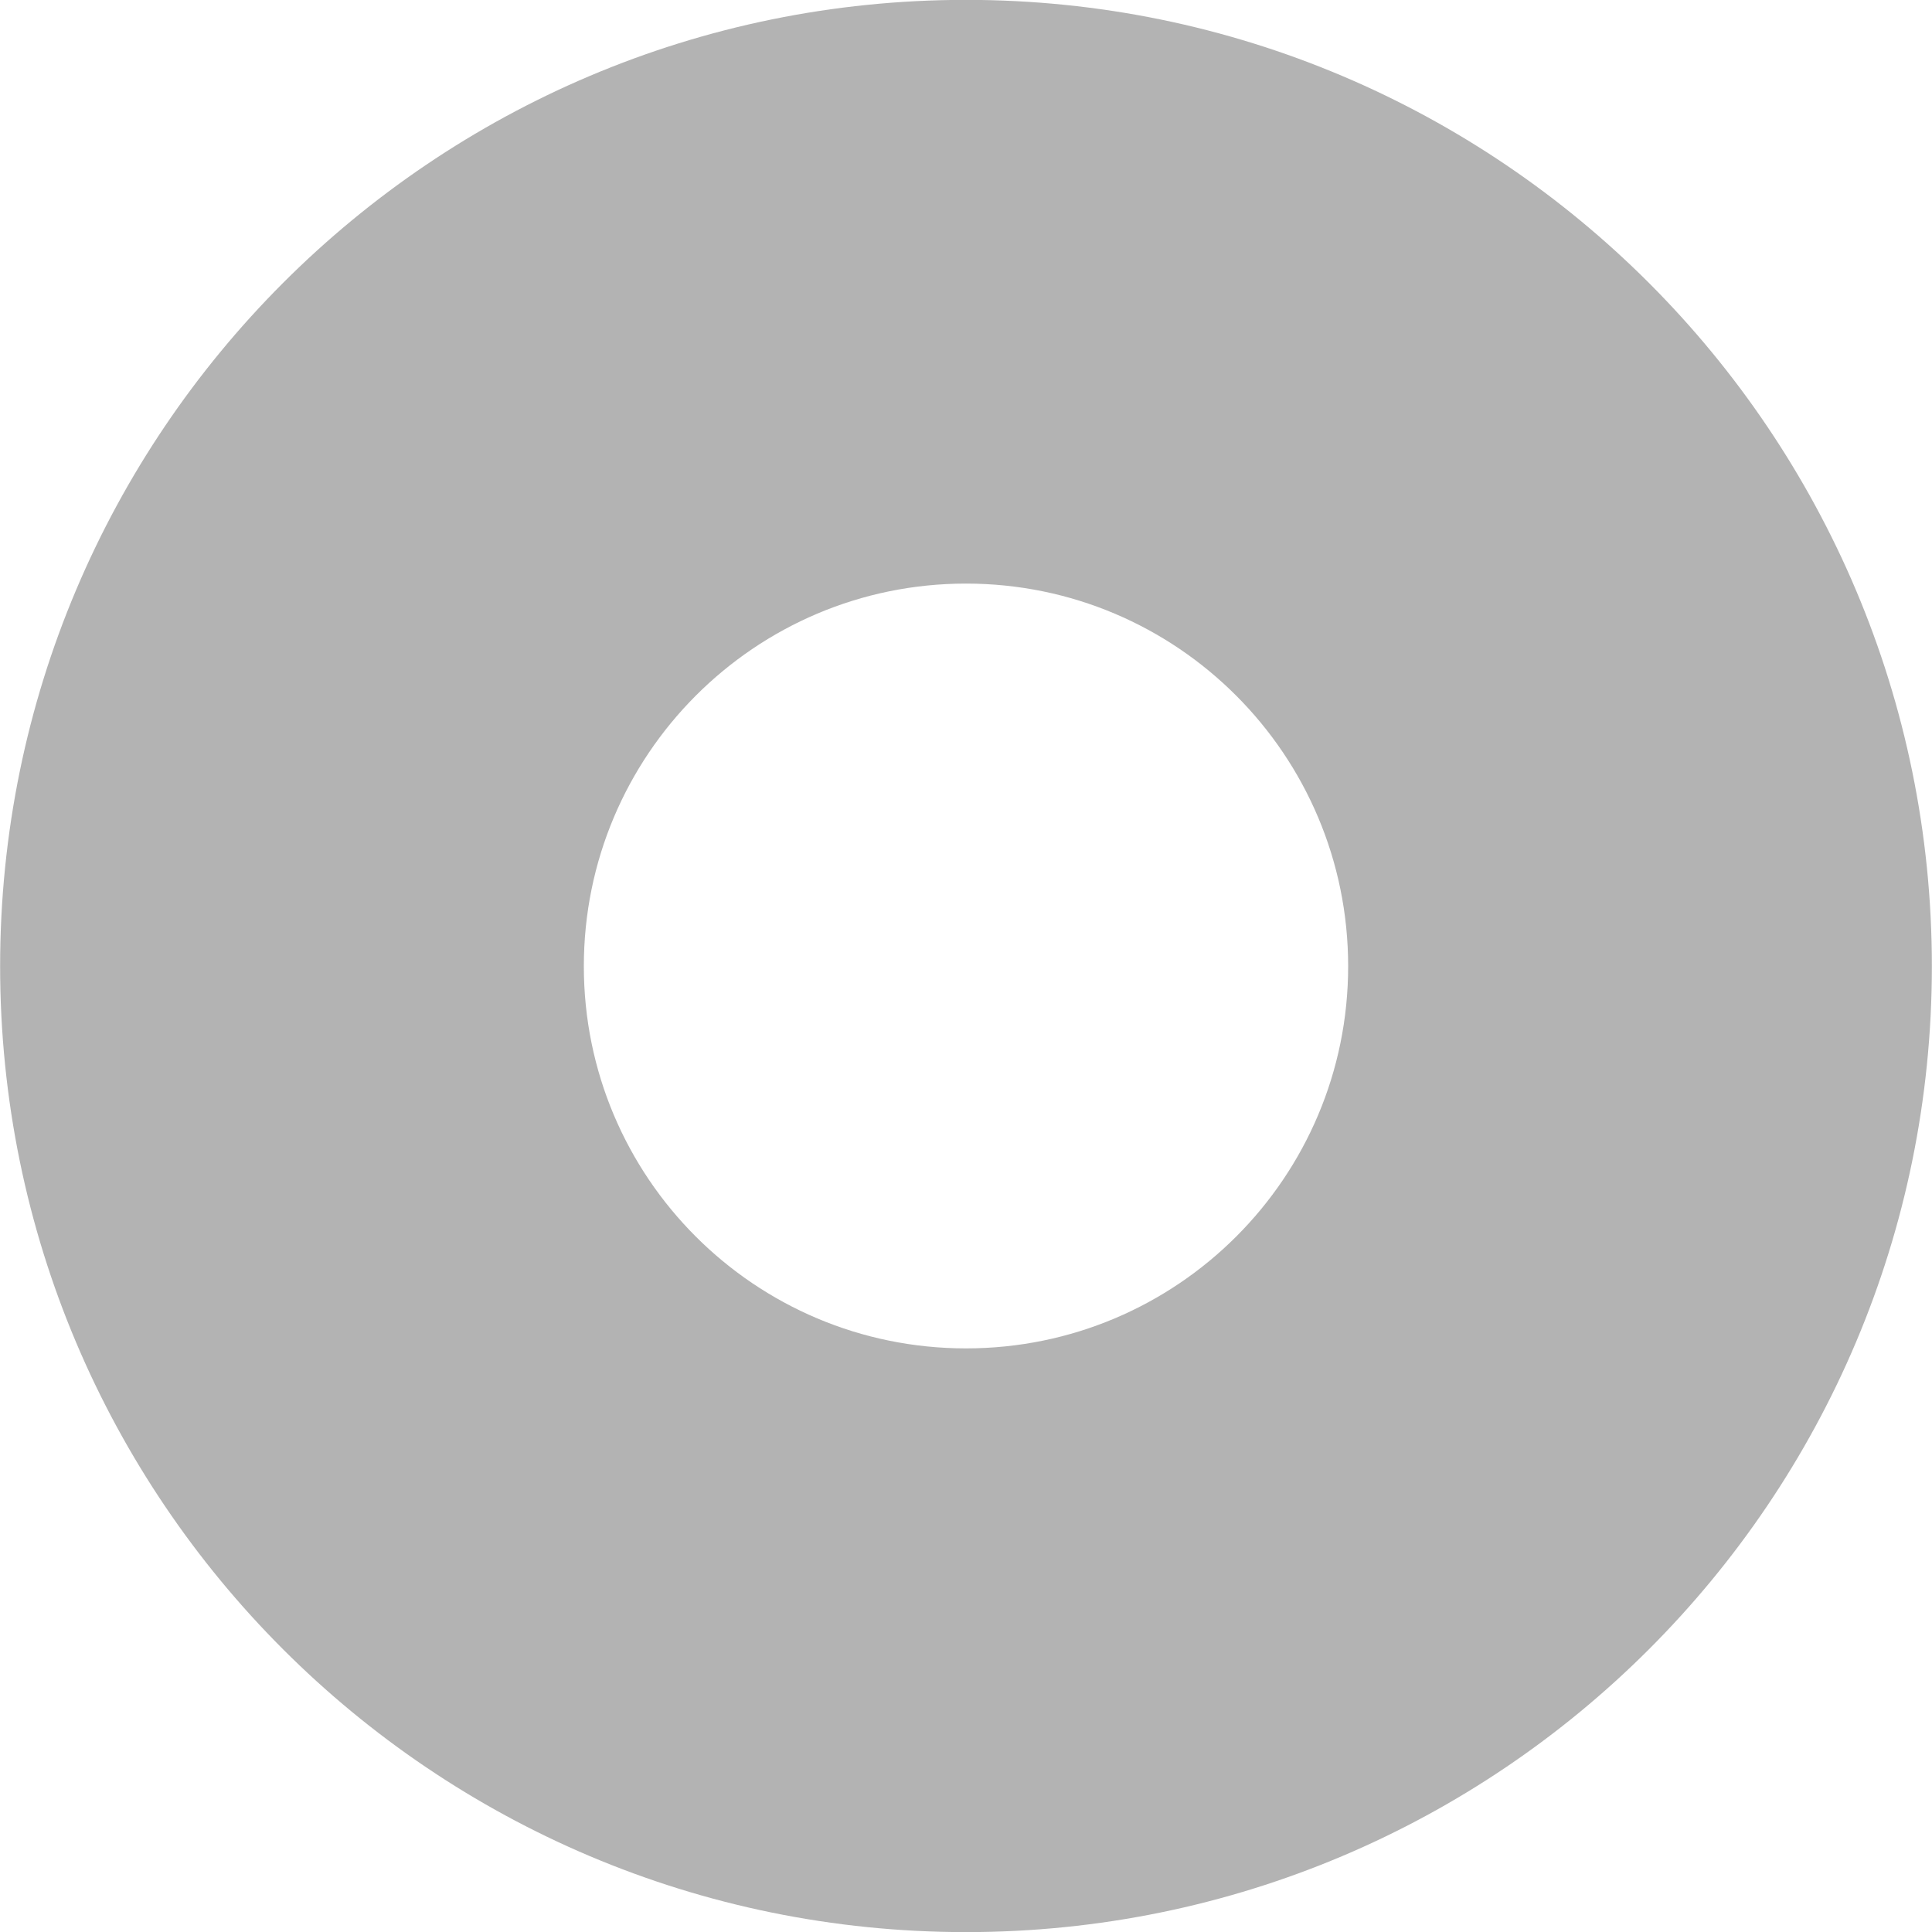
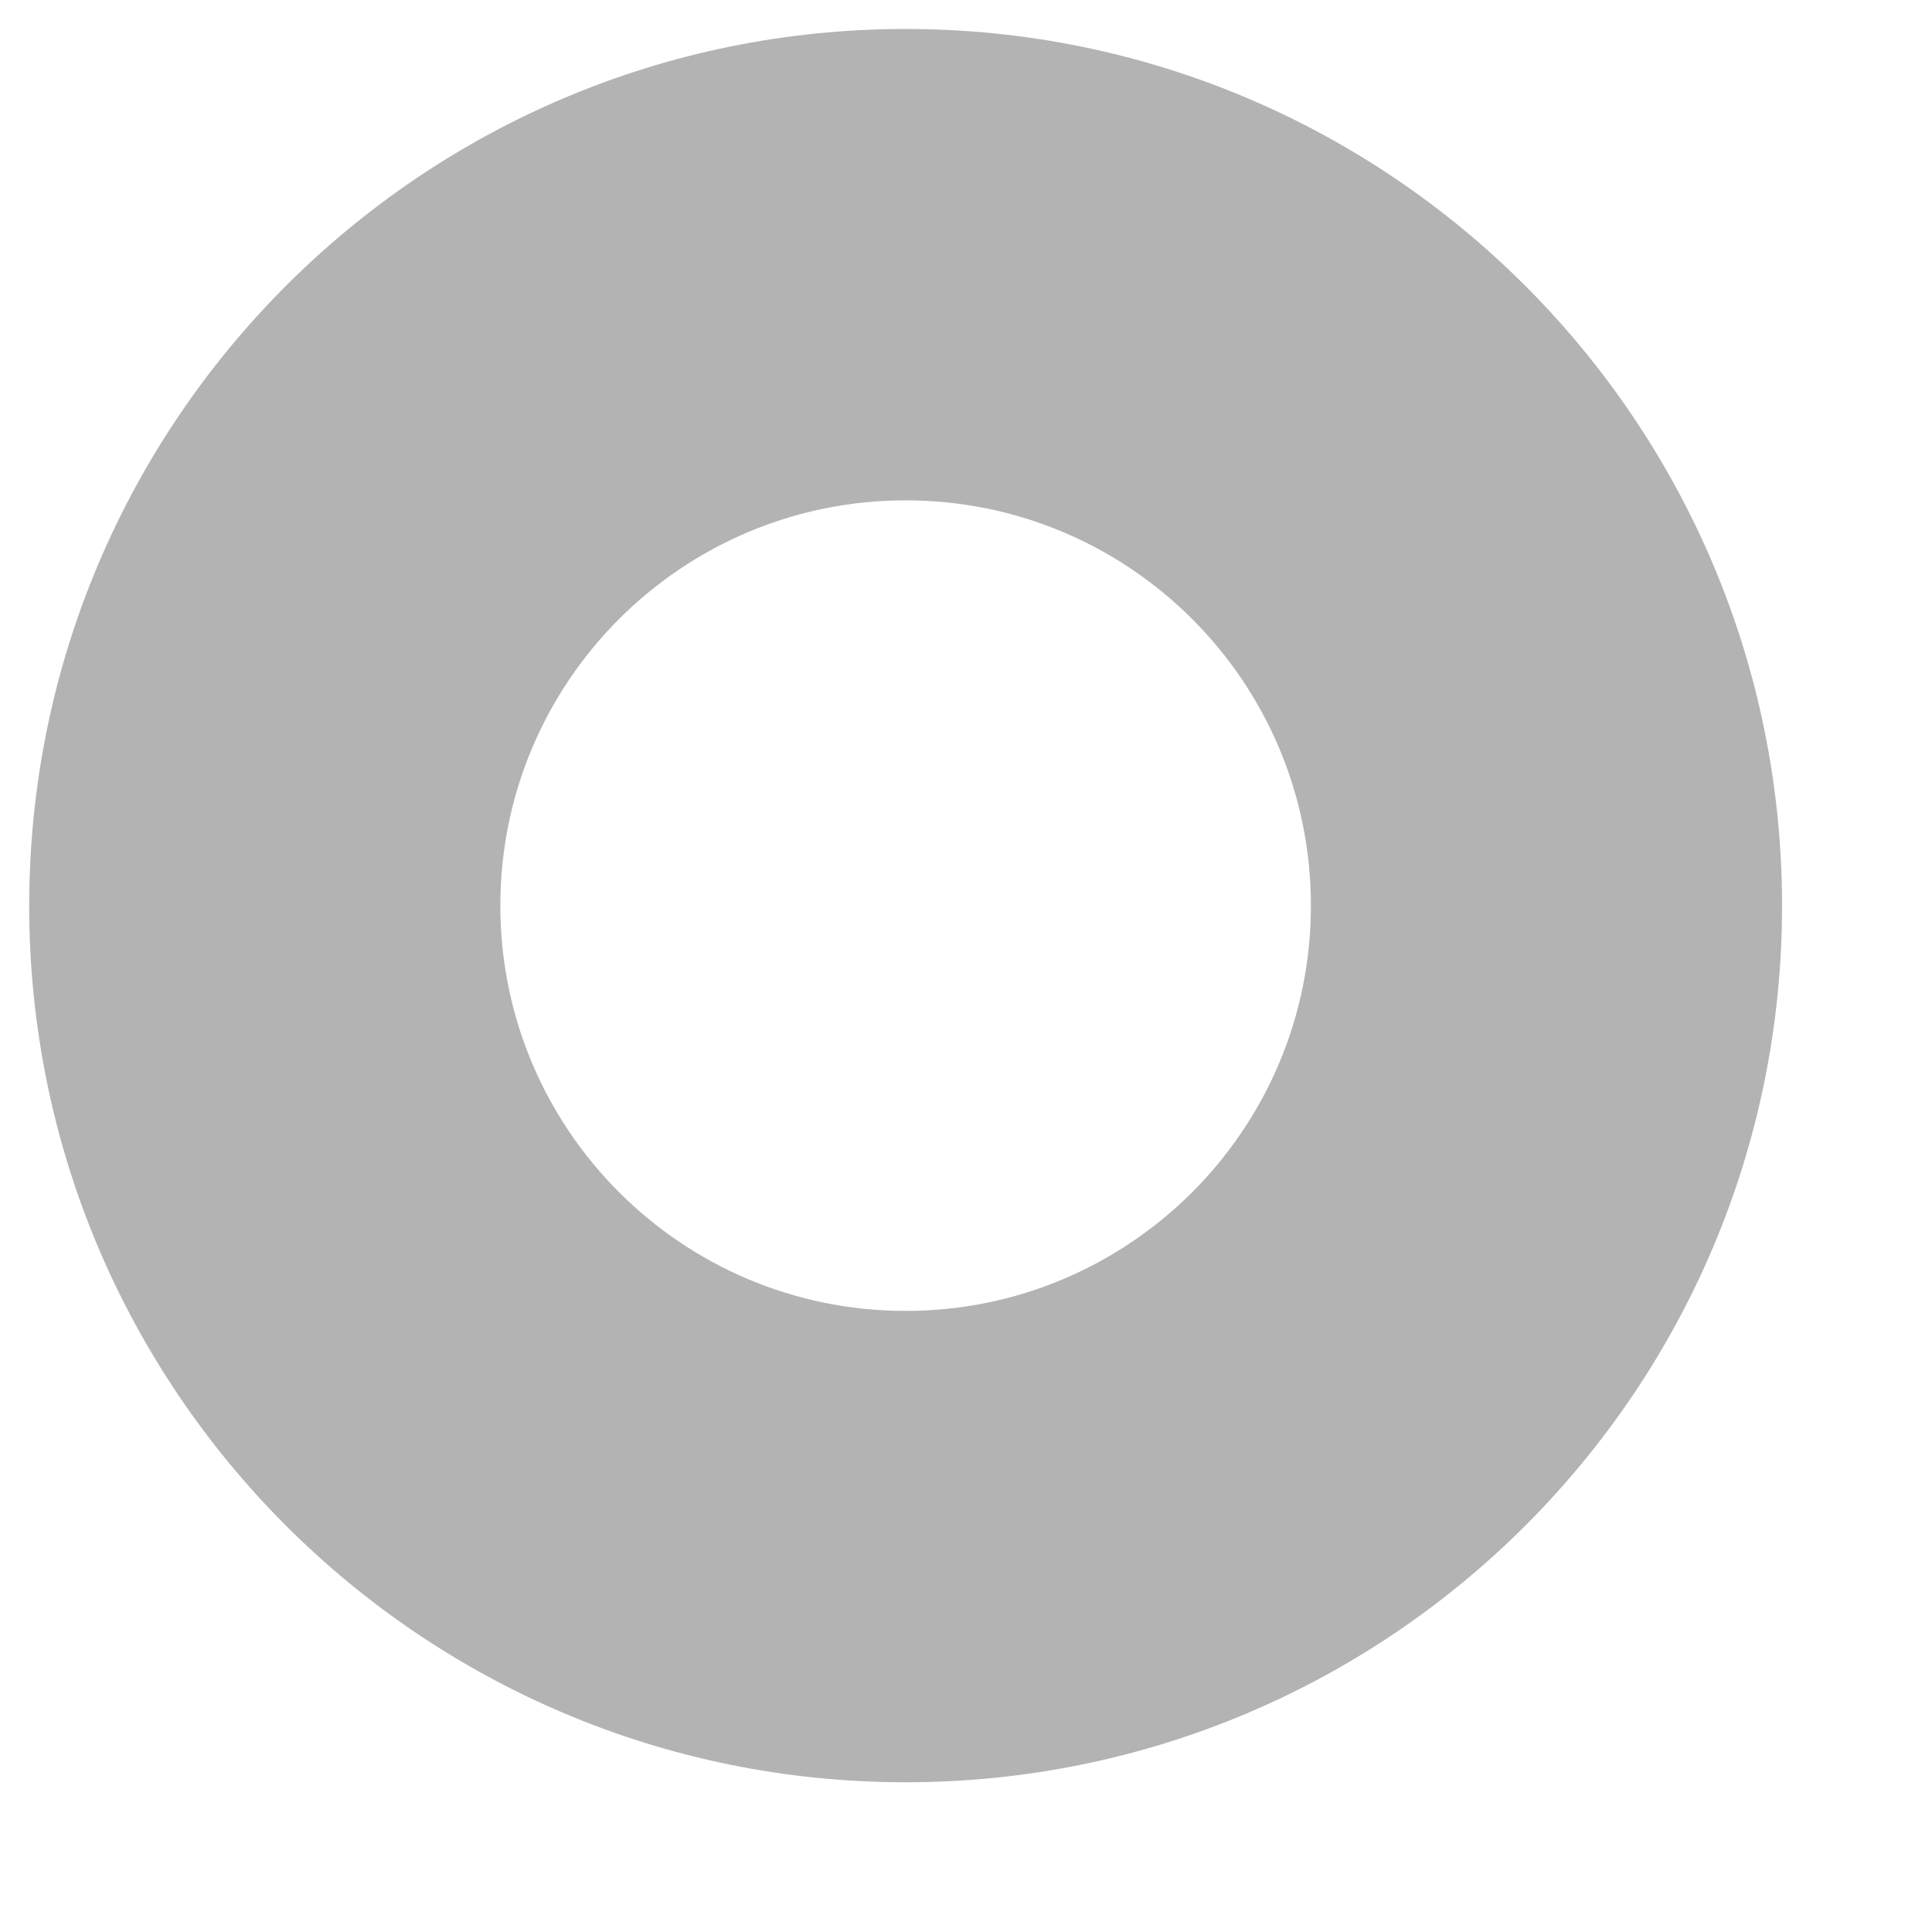
- <svg xmlns="http://www.w3.org/2000/svg" version="1.1" id="svg2" height="124.016" width="124.016">
+ <svg xmlns="http://www.w3.org/2000/svg" version="1.1" id="svg2" height="35mm" width="35mm">
  <defs id="defs4" />
  <g transform="translate(-272.0472,-502.1793)" id="layer1">
-     <g style="opacity:1" transform="translate(-2.7954104e-7,-1.4648436e-6)" id="layer1-7">
-       <path d="m 334.055,502.171 c -34.246,0 -62,27.785 -62,62.031 0,34.246 27.754,62 62,62 34.246,0 62,-27.754 62,-62 0,-34.246 -27.754,-62.031 -62,-62.031 z m 0,37.469 c 13.556,0 24.531,11.006 24.531,24.562 0,13.556 -10.975,24.531 -24.531,24.531 -13.556,0 -24.531,-10.975 -24.531,-24.531 0,-13.556 10.975,-24.562 24.531,-24.562 z" id="path3433-9" style="color:#000000;display:inline;overflow:visible;visibility:visible;fill:#b3b3b3;fill-opacity:1;fill-rule:nonzero;stroke:none;stroke-width:10;marker:none;enable-background:accumulate" />
-     </g>
+     <path id="path3433-9" transform="translate(272.0472,502.1793)" d="M 62.008 1.984 C 28.862 1.984 2 28.878 2 62.023 C 2 95.169 28.862 122.031 62.008 122.031 C 95.153 122.031 122.016 95.169 122.016 62.023 C 122.016 28.878 95.153 1.984 62.008 1.984 z M 62.008 34.258 A 27.75 27.75 0 0 1 89.758 62.008 A 27.75 27.75 0 0 1 62.008 89.758 A 27.75 27.75 0 0 1 34.258 62.008 A 27.75 27.75 0 0 1 62.008 34.258 z " style="color:#000000;display:inline;overflow:visible;visibility:visible;fill:#b3b3b3;fill-opacity:1;fill-rule:nonzero;stroke:none;stroke-width:10;marker:none;enable-background:accumulate" />
  </g>
</svg>
